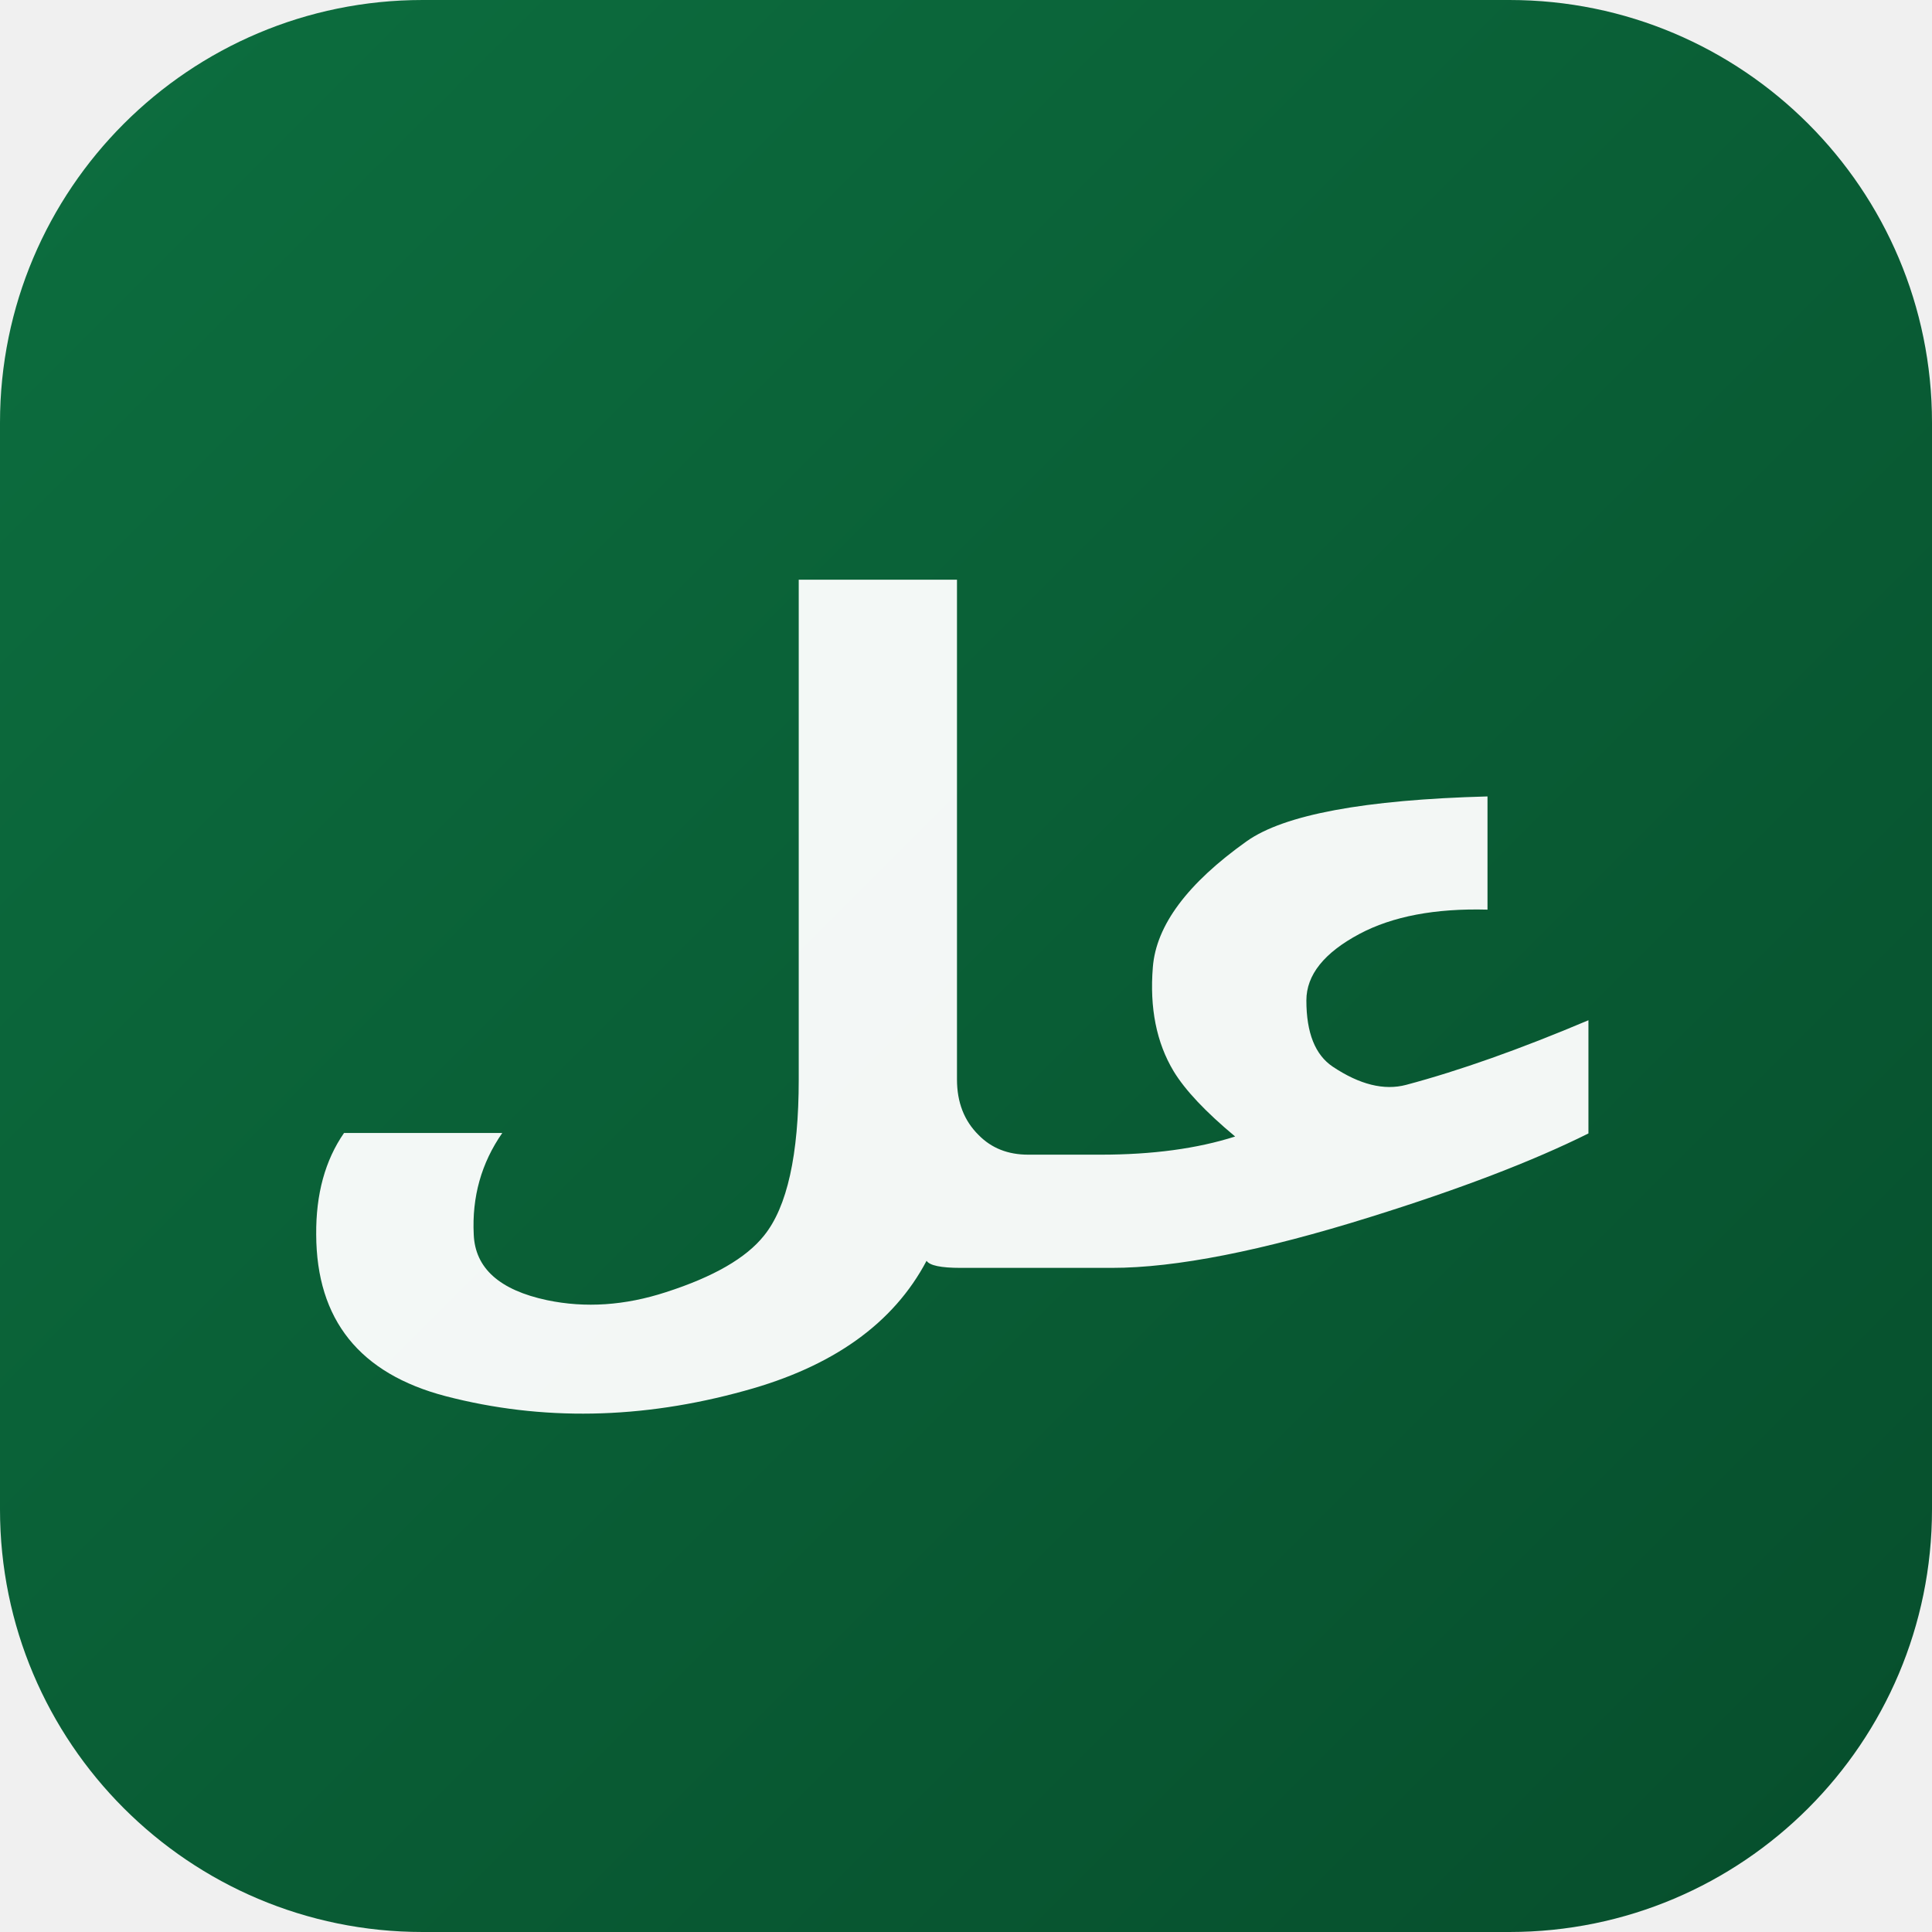
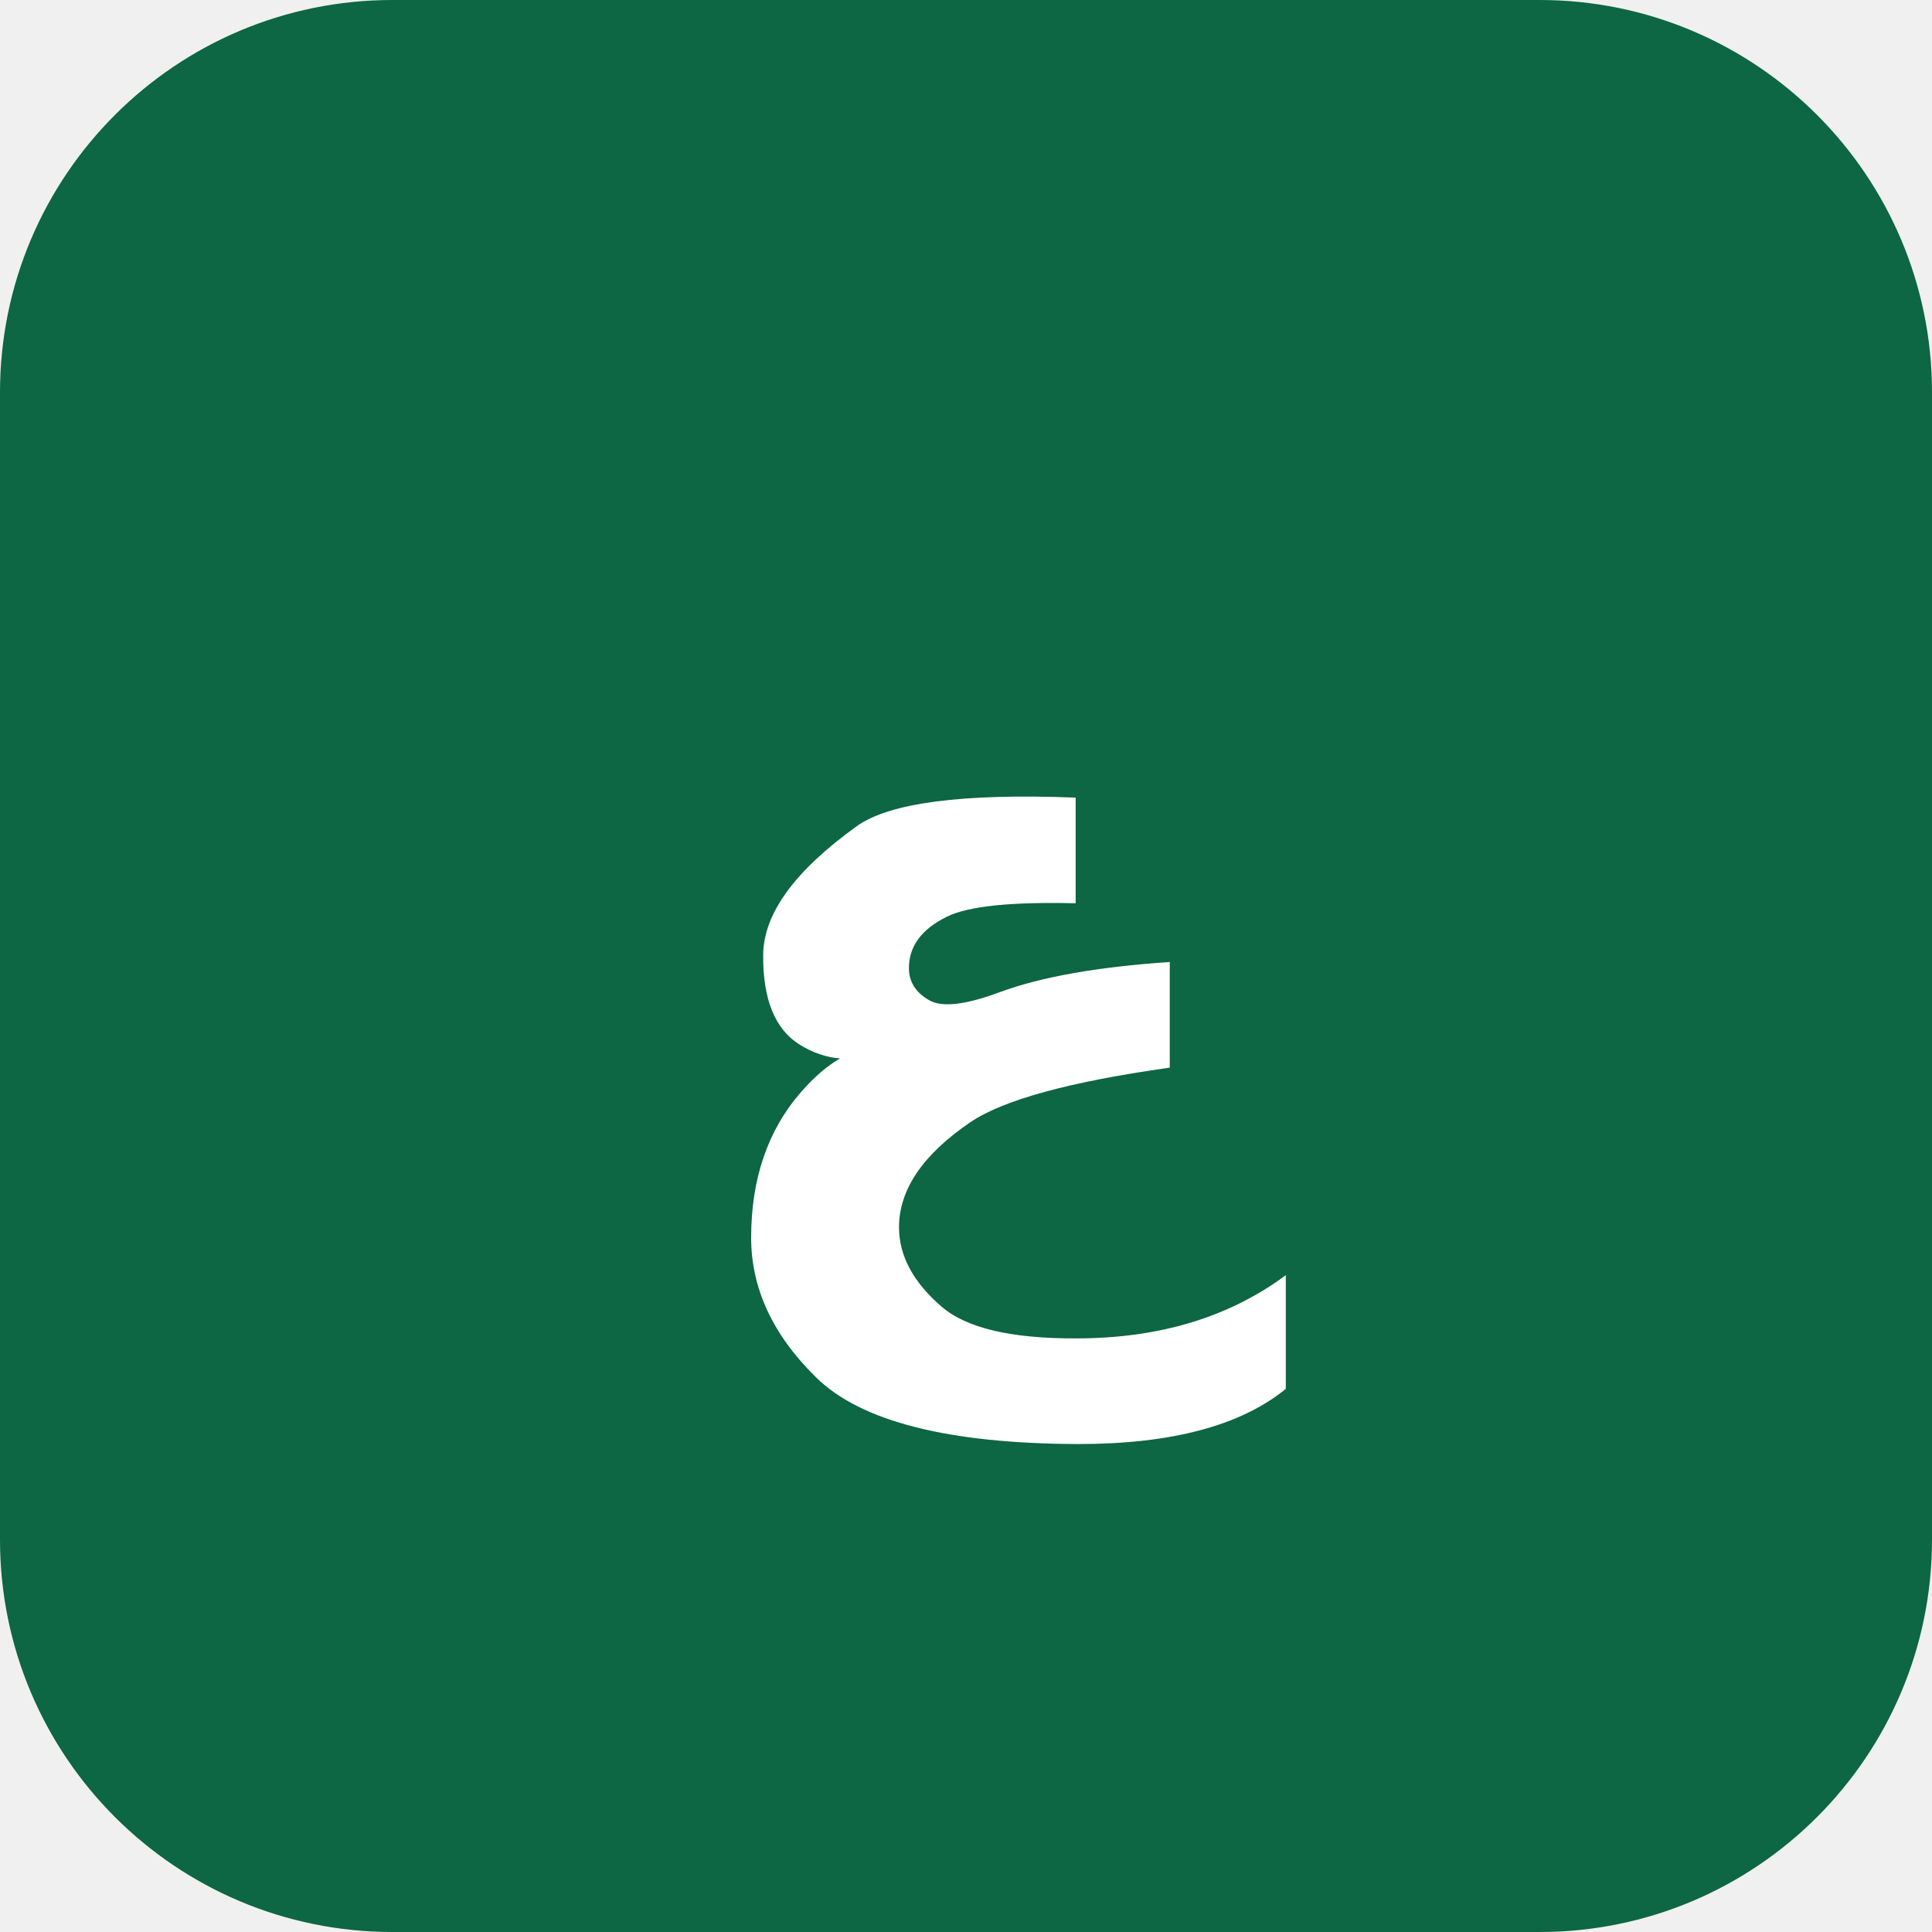
- <svg xmlns="http://www.w3.org/2000/svg" width="128" height="128" viewBox="0 0 128 128" fill="none">
-   <defs>
-     <linearGradient id="g" x1="0" y1="0" x2="128" y2="128" gradientUnits="userSpaceOnUse">
-       <stop stop-color="#0D6E3F" />
-       <stop offset="1" stop-color="#064E2C" />
-     </linearGradient>
-   </defs>
-   <rect width="128" height="128" rx="28" fill="url(#g)" />
-   <text x="64" y="84" text-anchor="middle" font-family="system-ui,-apple-system,sans-serif" font-weight="800" font-size="60" fill="white" opacity="0.95">عل</text>
+ <svg xmlns="http://www.w3.org/2000/svg" width="128" height="128" viewBox="0 0 128 128">
+   <rect width="128" height="128" rx="26" fill="#0d6644" />
+   <text x="64" y="82" text-anchor="middle" font-family="'SF Pro Display','Helvetica Neue',Arial,sans-serif" font-weight="700" font-size="56" fill="white">ع</text>
</svg>
